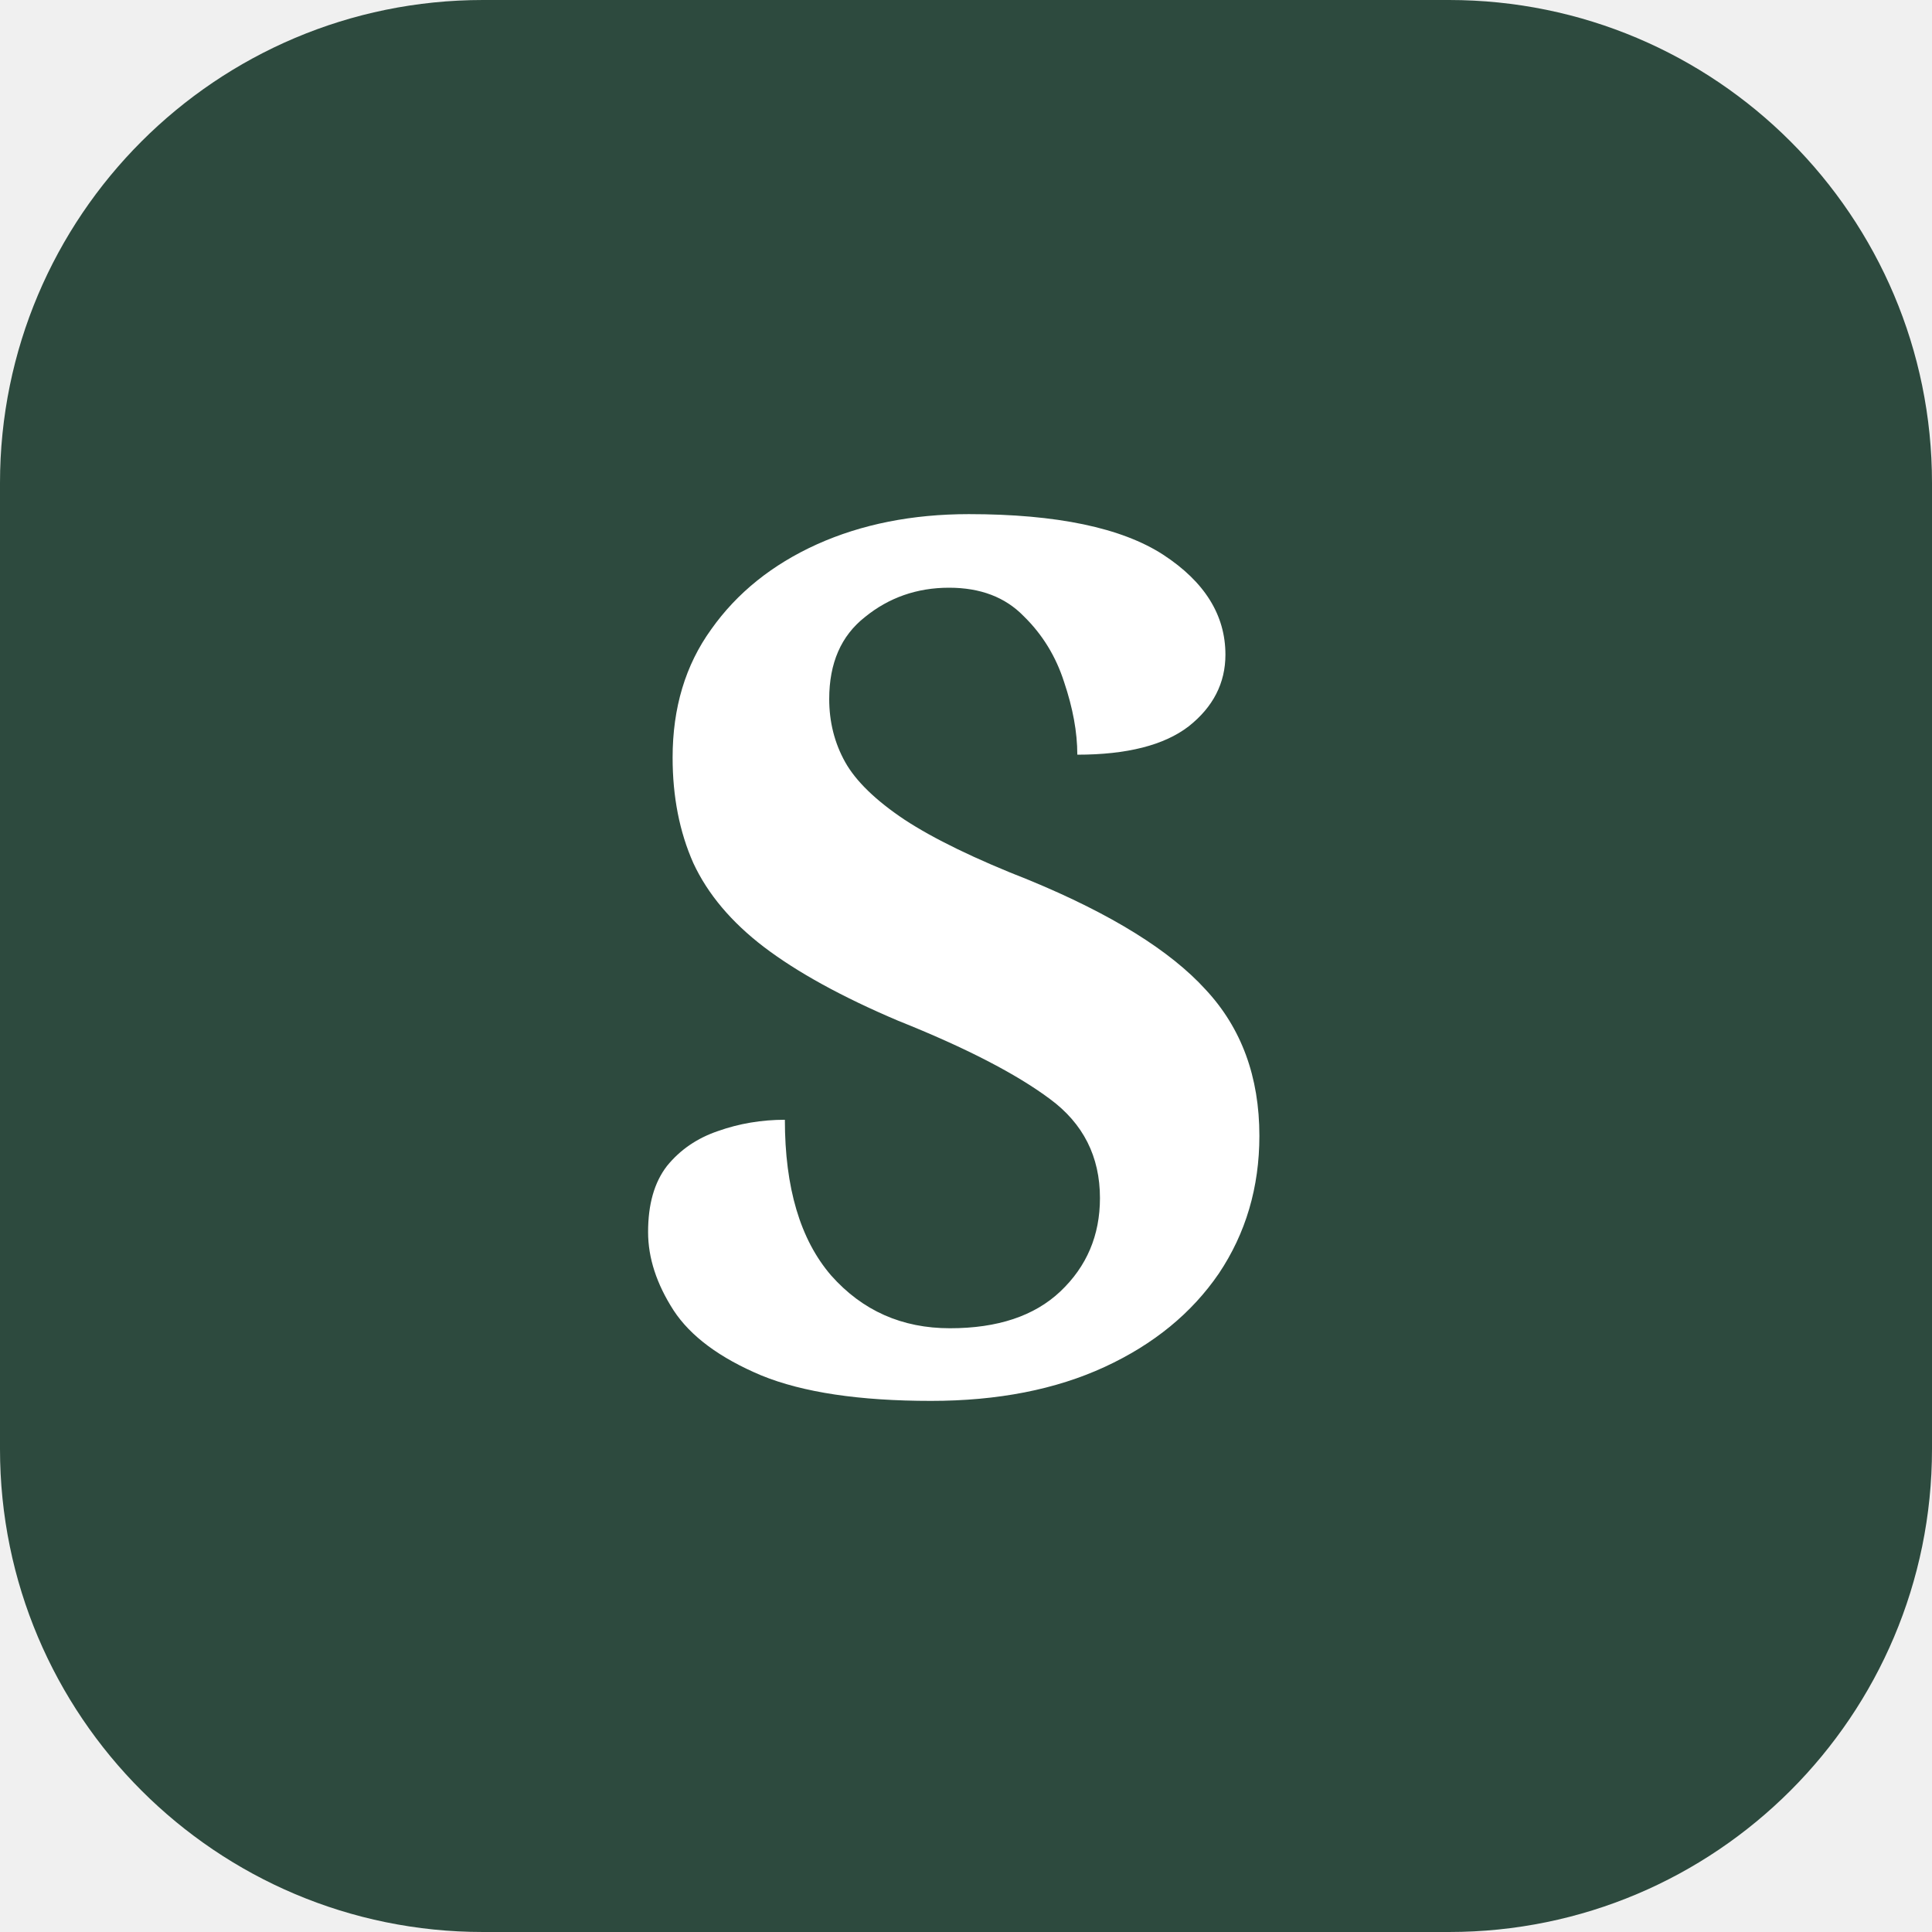
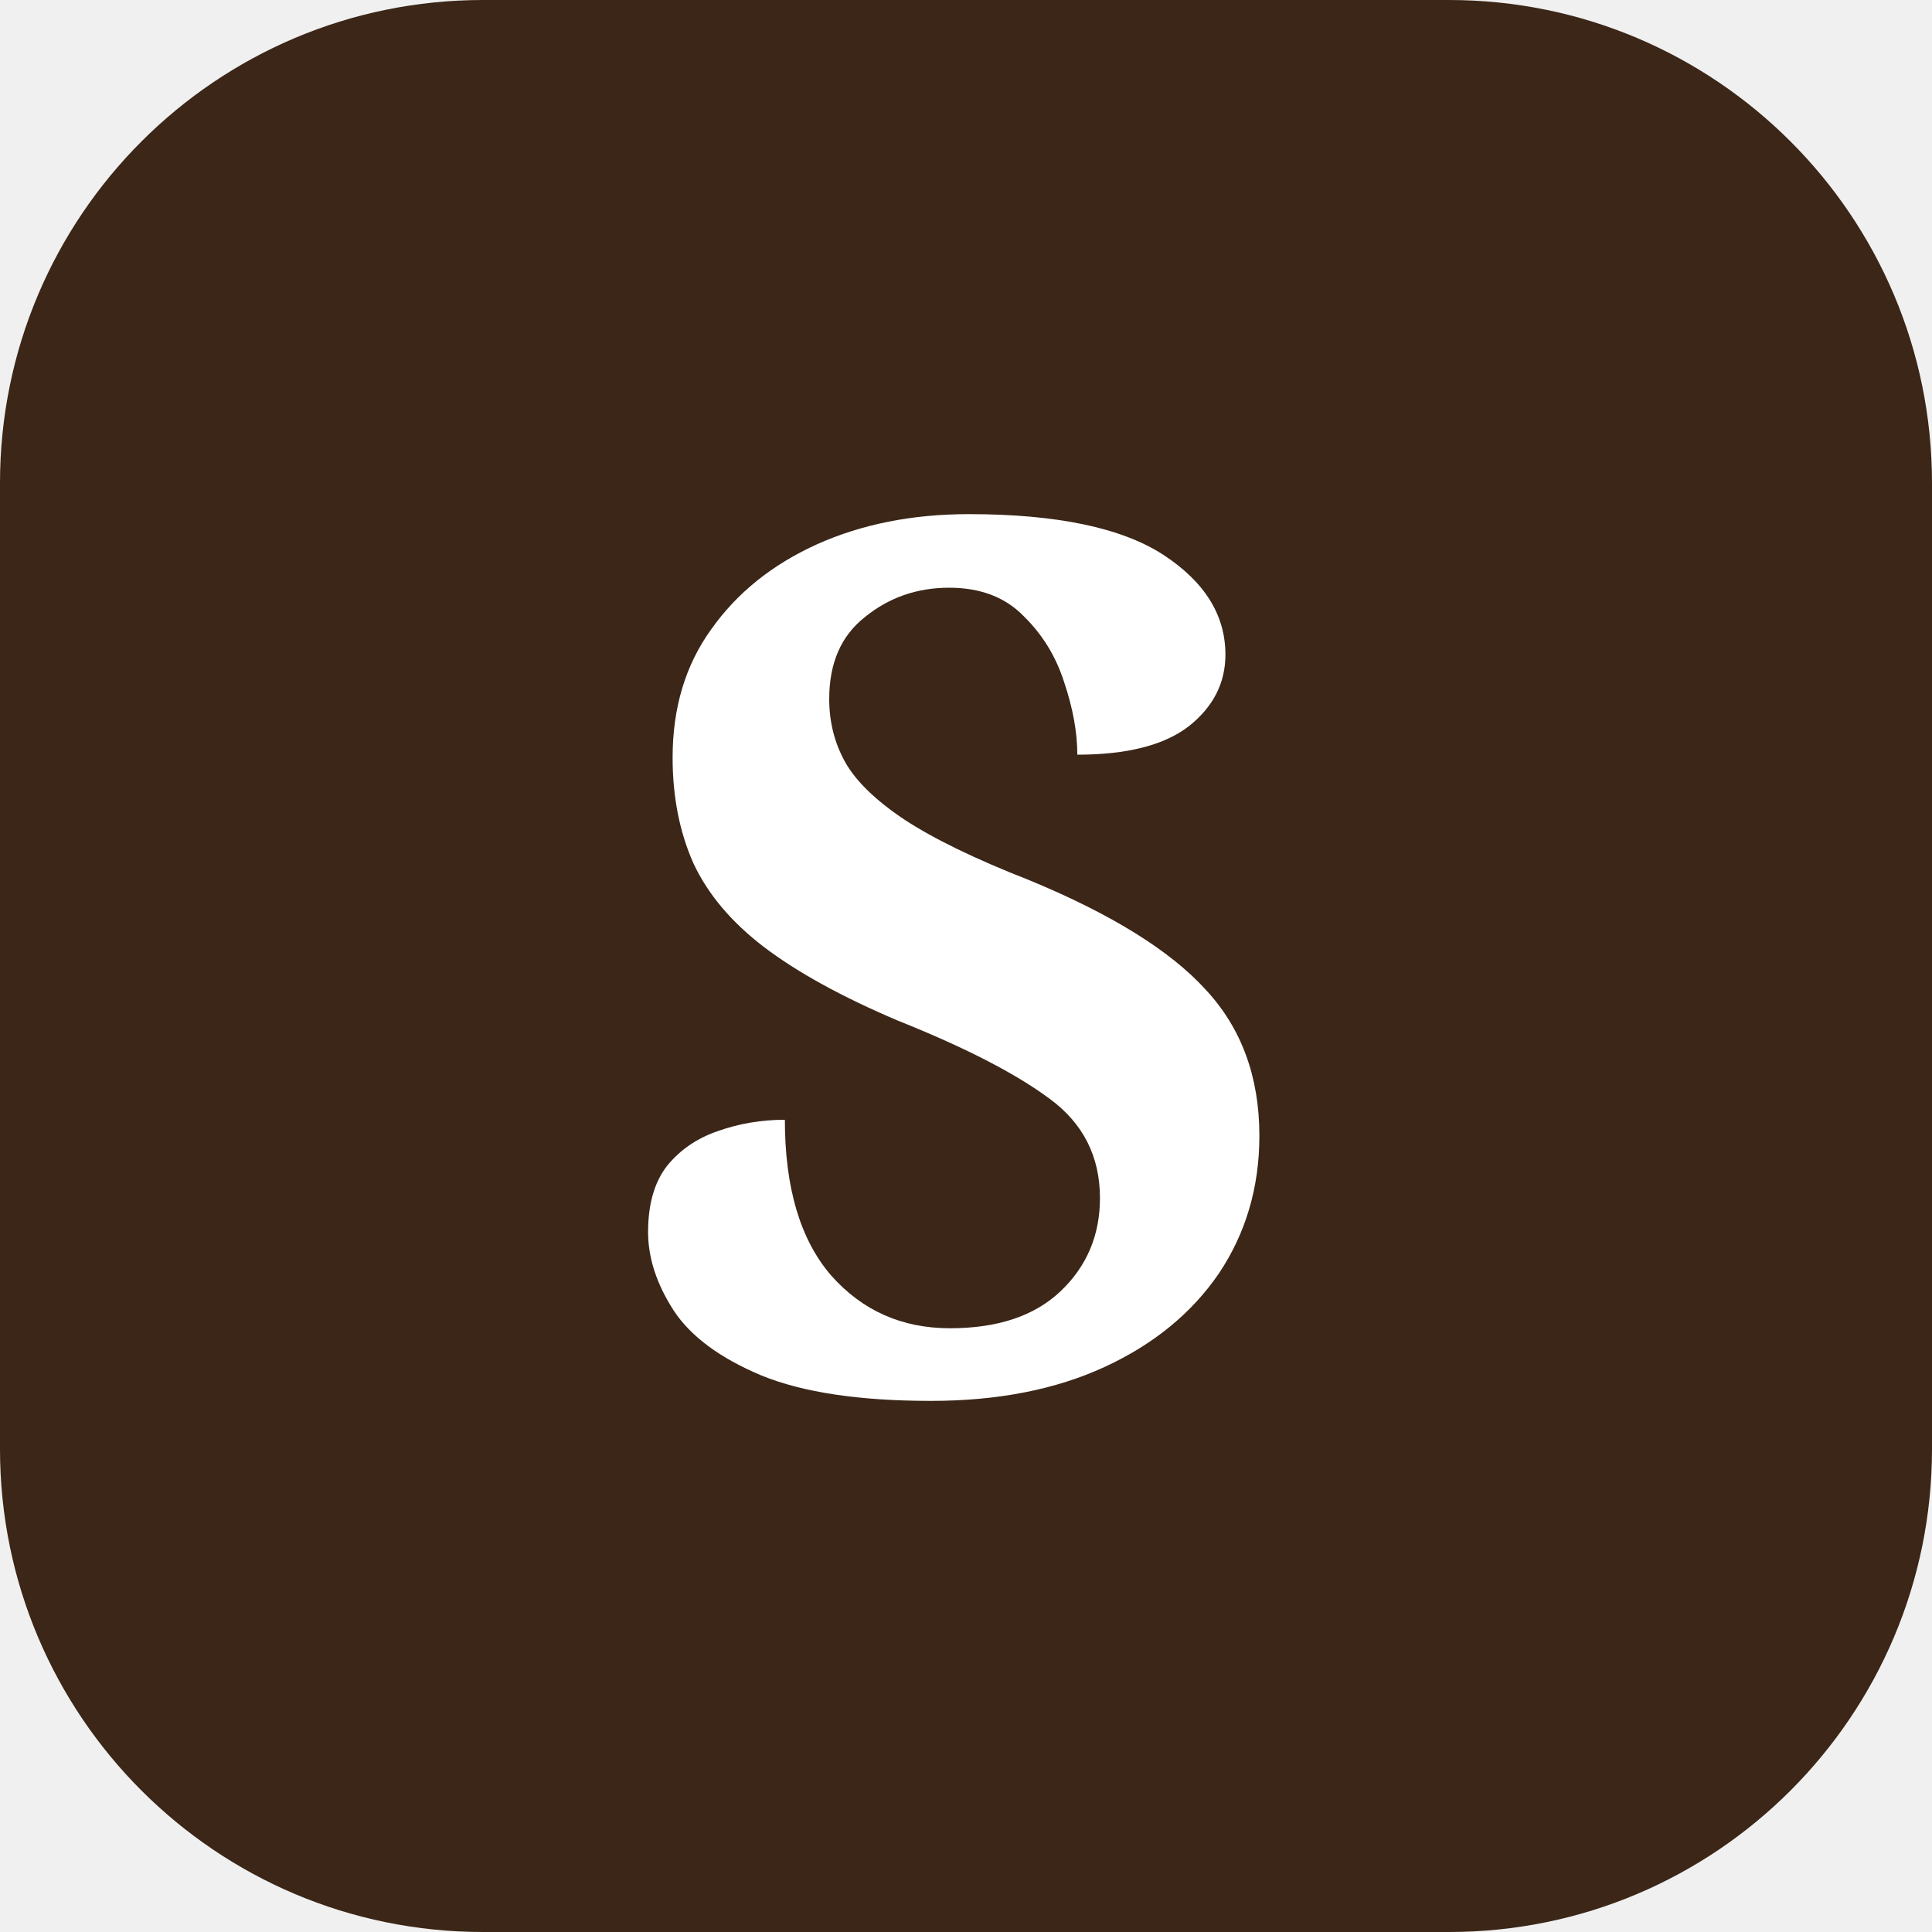
<svg xmlns="http://www.w3.org/2000/svg" viewBox="0 0 32 32">
-   <rect width="32" height="32" rx="8" fill="#2D4A3E" />
+   <rect width="32" height="32" rx="8" fill="#3B2617" />
  <text x="16" y="23" text-anchor="middle" font-family="Georgia, serif" font-weight="700" font-size="20" fill="white">S</text>
</svg>
